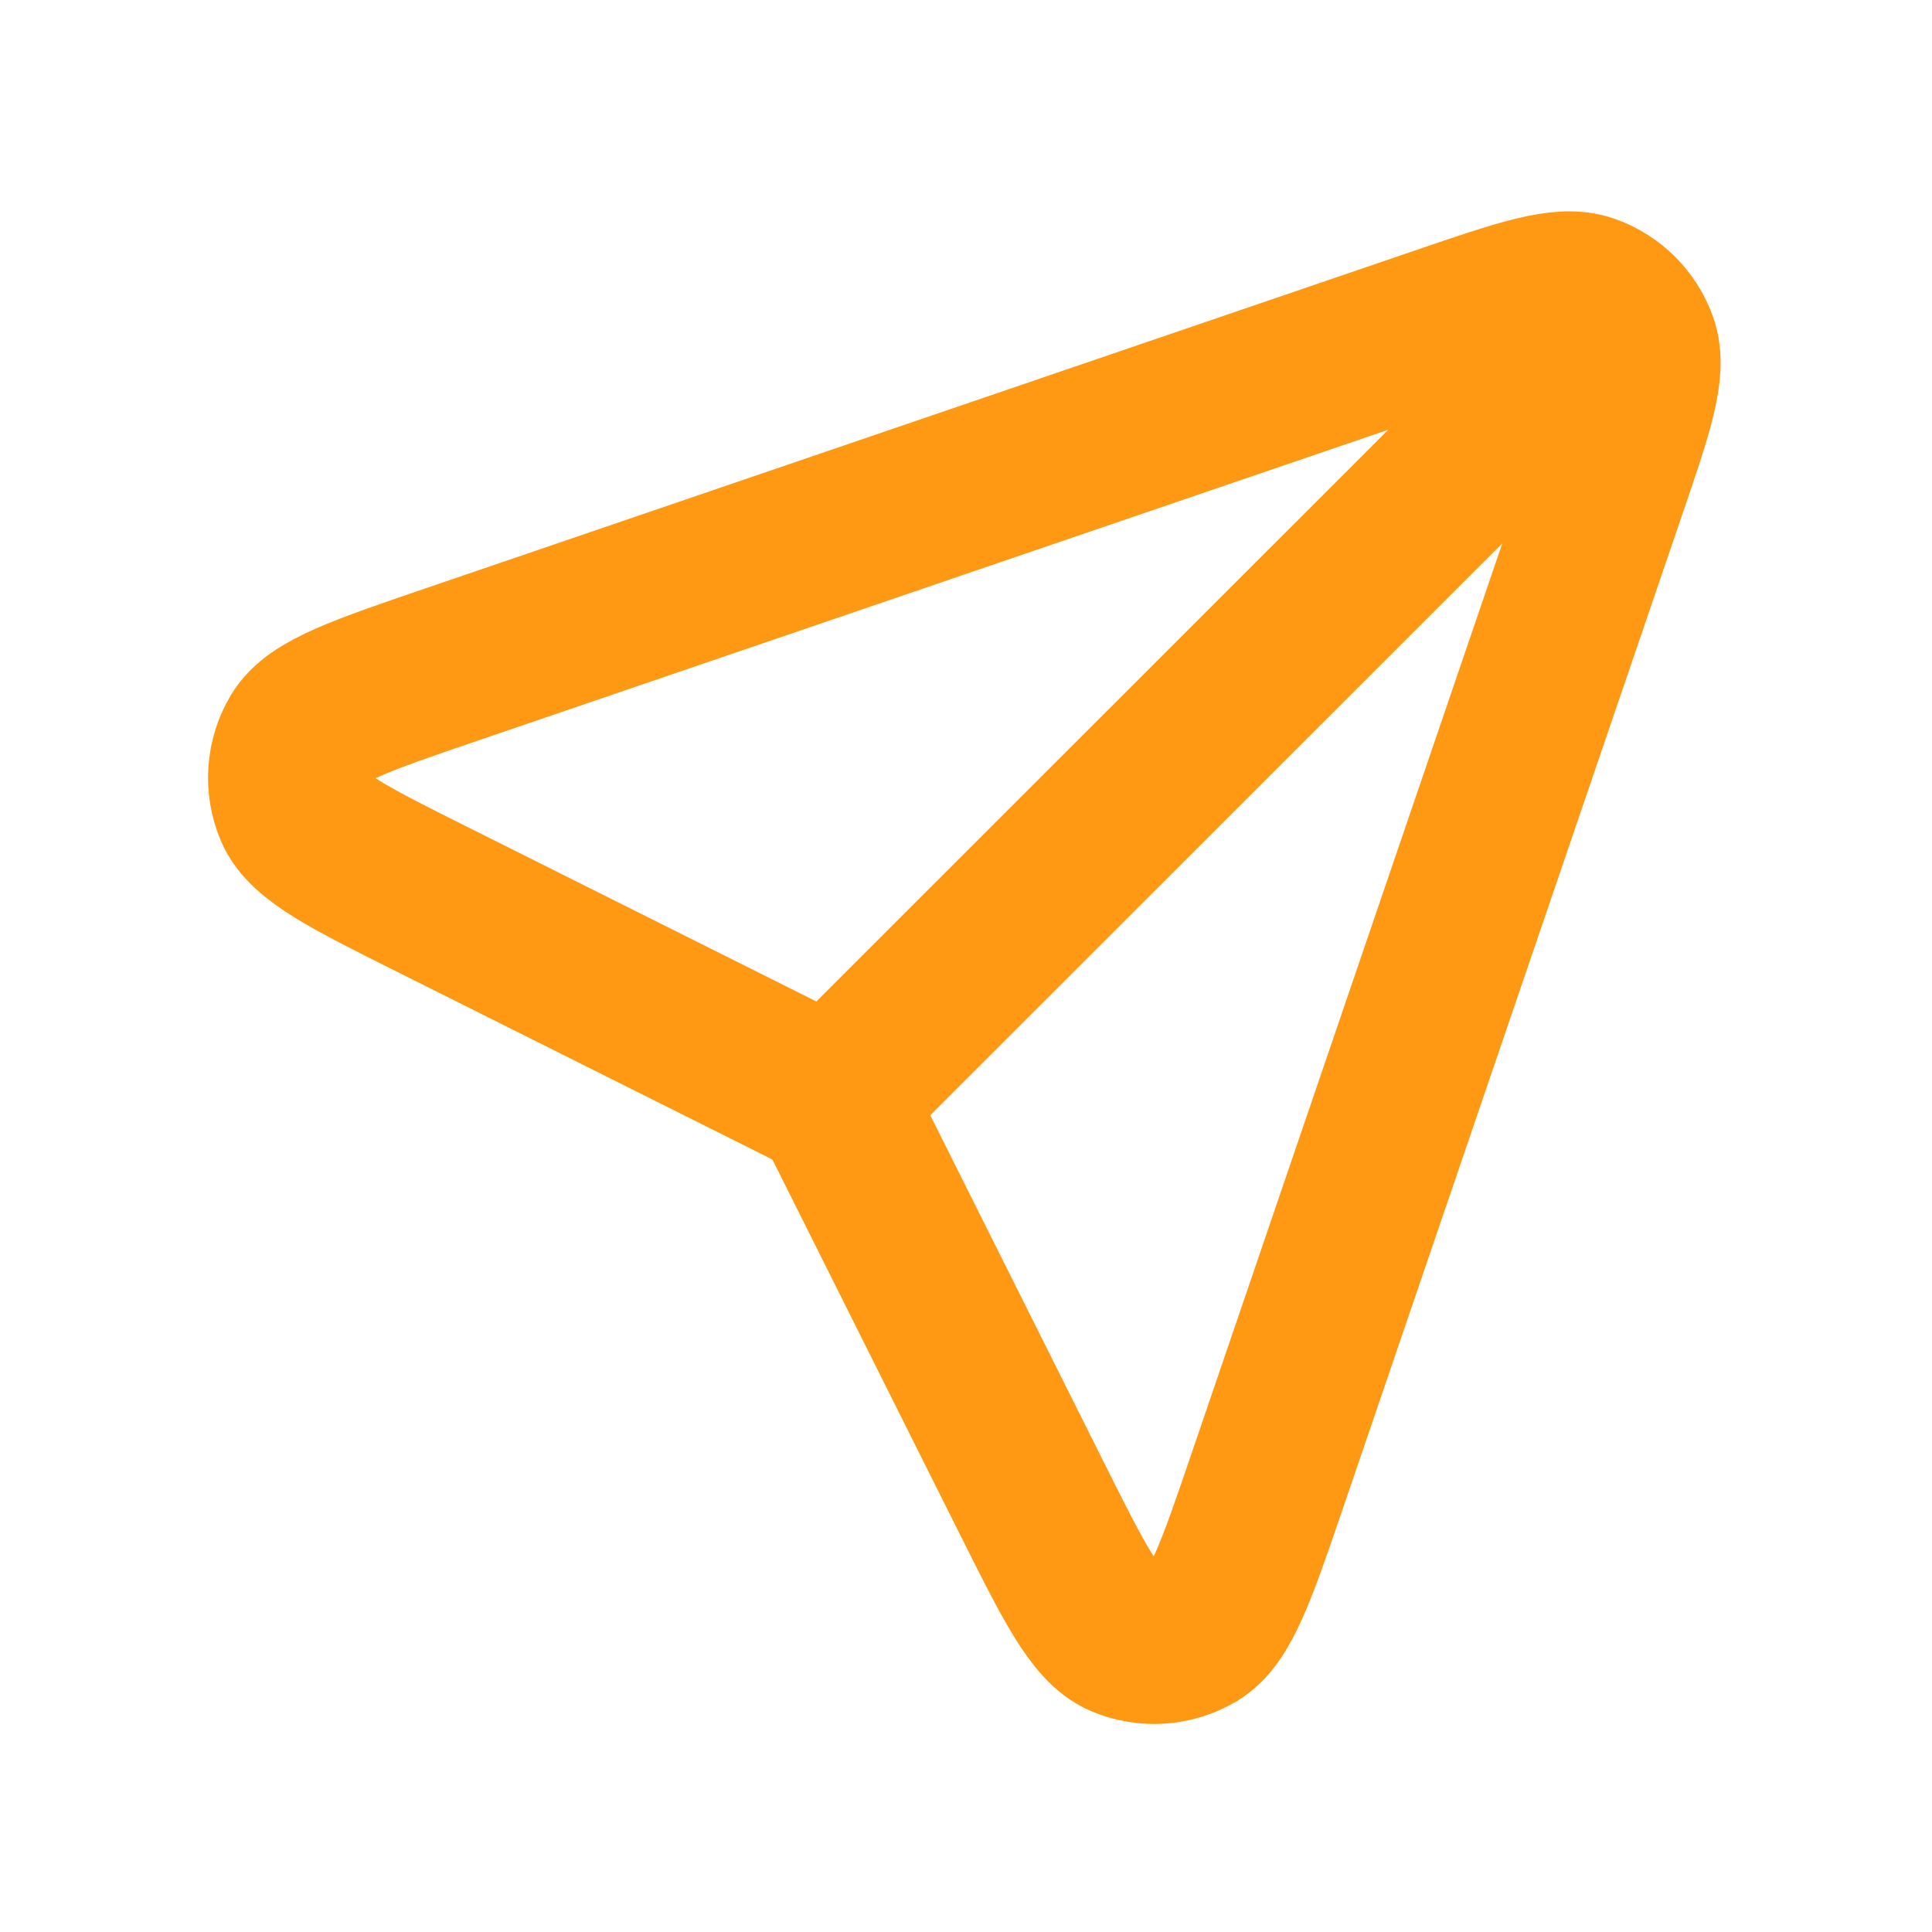
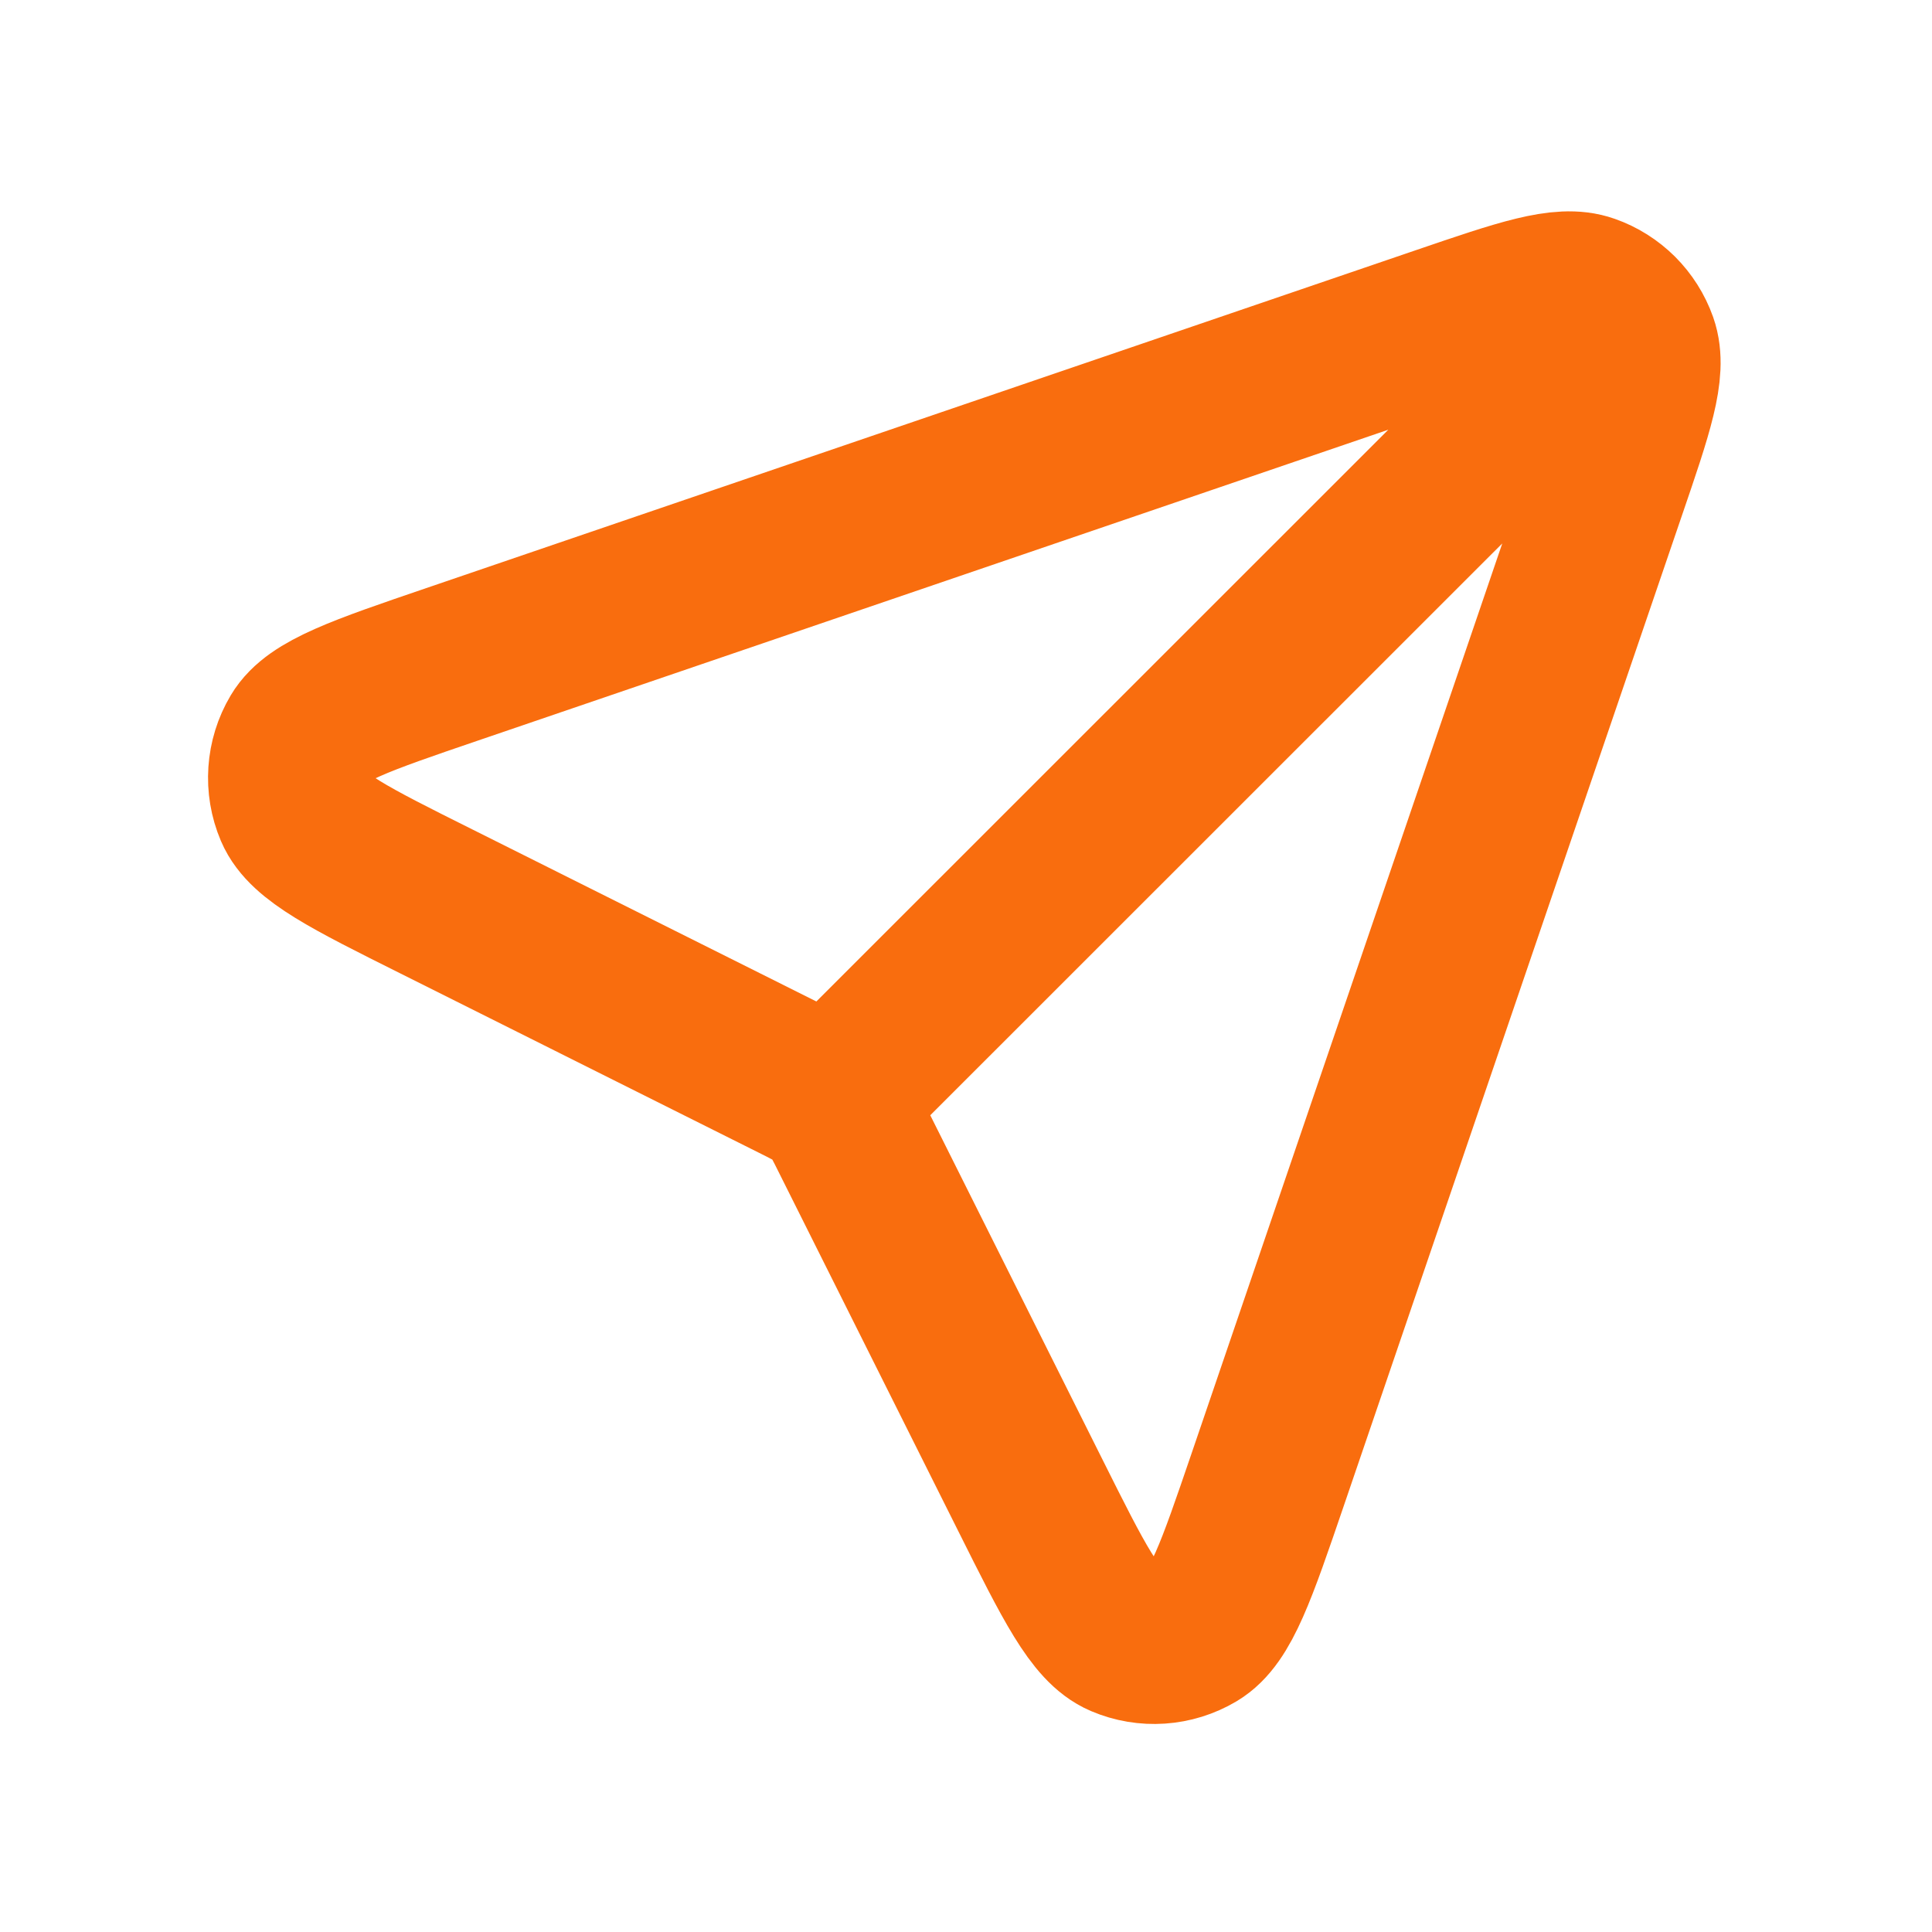
<svg xmlns="http://www.w3.org/2000/svg" width="800px" height="800px" viewBox="0 0 24 24" fill="none">
-   <path d="M10.301 13.695L20.102 3.897M10.579 14.136L12.802 18.58C13.339 19.654 13.607 20.192 13.946 20.336C14.239 20.461 14.575 20.438 14.849 20.275C15.165 20.087 15.359 19.518 15.747 18.382L19.946 6.084C20.285 5.094 20.453 4.599 20.338 4.271C20.237 3.986 20.013 3.762 19.728 3.662C19.401 3.546 18.905 3.715 17.915 4.053L5.618 8.252C4.481 8.64 3.913 8.834 3.725 9.15C3.562 9.424 3.539 9.76 3.664 10.054C3.808 10.392 4.345 10.661 5.419 11.197L9.864 13.42C10.041 13.508 10.13 13.553 10.206 13.612C10.274 13.664 10.335 13.725 10.388 13.793C10.447 13.87 10.491 13.959 10.579 14.136Z" stroke="#ff9913" stroke-width="2" stroke-linecap="round" stroke-linejoin="round" />
+   <path d="M10.301 13.695L20.102 3.897M10.579 14.136L12.802 18.58C13.339 19.654 13.607 20.192 13.946 20.336C14.239 20.461 14.575 20.438 14.849 20.275C15.165 20.087 15.359 19.518 15.747 18.382L19.946 6.084C20.285 5.094 20.453 4.599 20.338 4.271C20.237 3.986 20.013 3.762 19.728 3.662C19.401 3.546 18.905 3.715 17.915 4.053L5.618 8.252C4.481 8.64 3.913 8.834 3.725 9.15C3.562 9.424 3.539 9.76 3.664 10.054C3.808 10.392 4.345 10.661 5.419 11.197L9.864 13.42C10.041 13.508 10.13 13.553 10.206 13.612C10.274 13.664 10.335 13.725 10.388 13.793C10.447 13.87 10.491 13.959 10.579 14.136Z" stroke="#f96d0e" stroke-width="2" stroke-linecap="round" stroke-linejoin="round" />
</svg>
